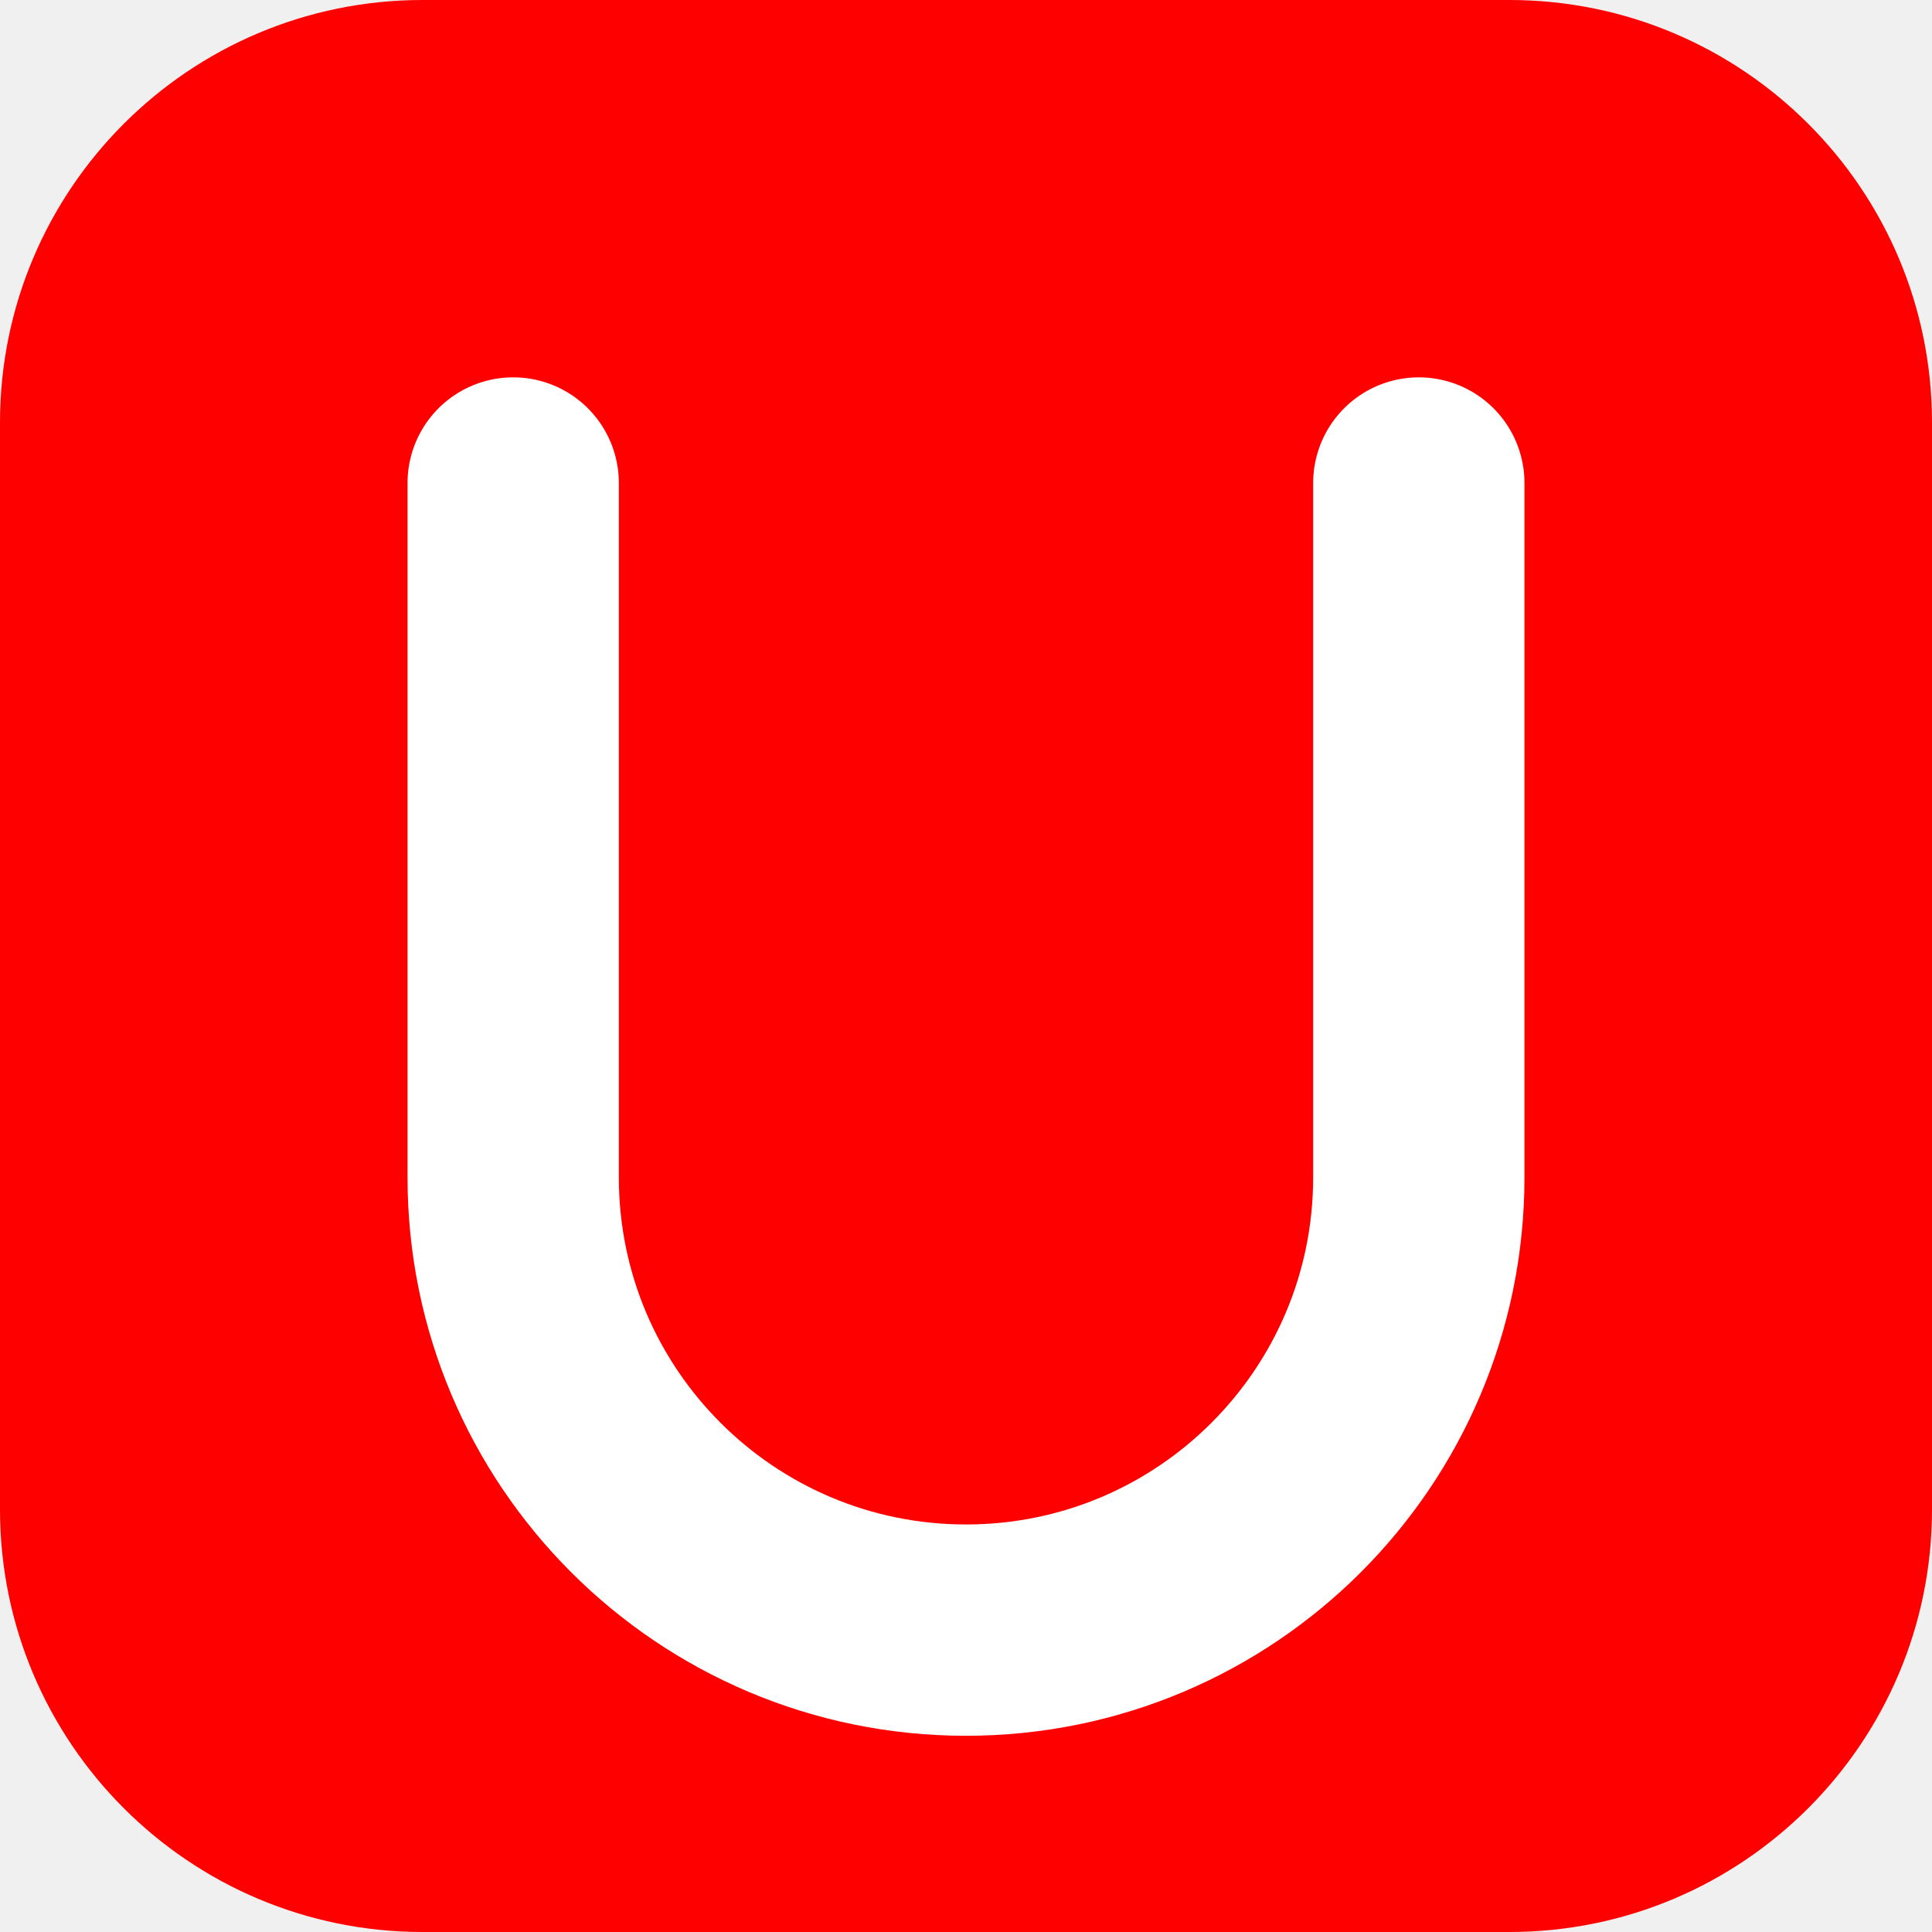
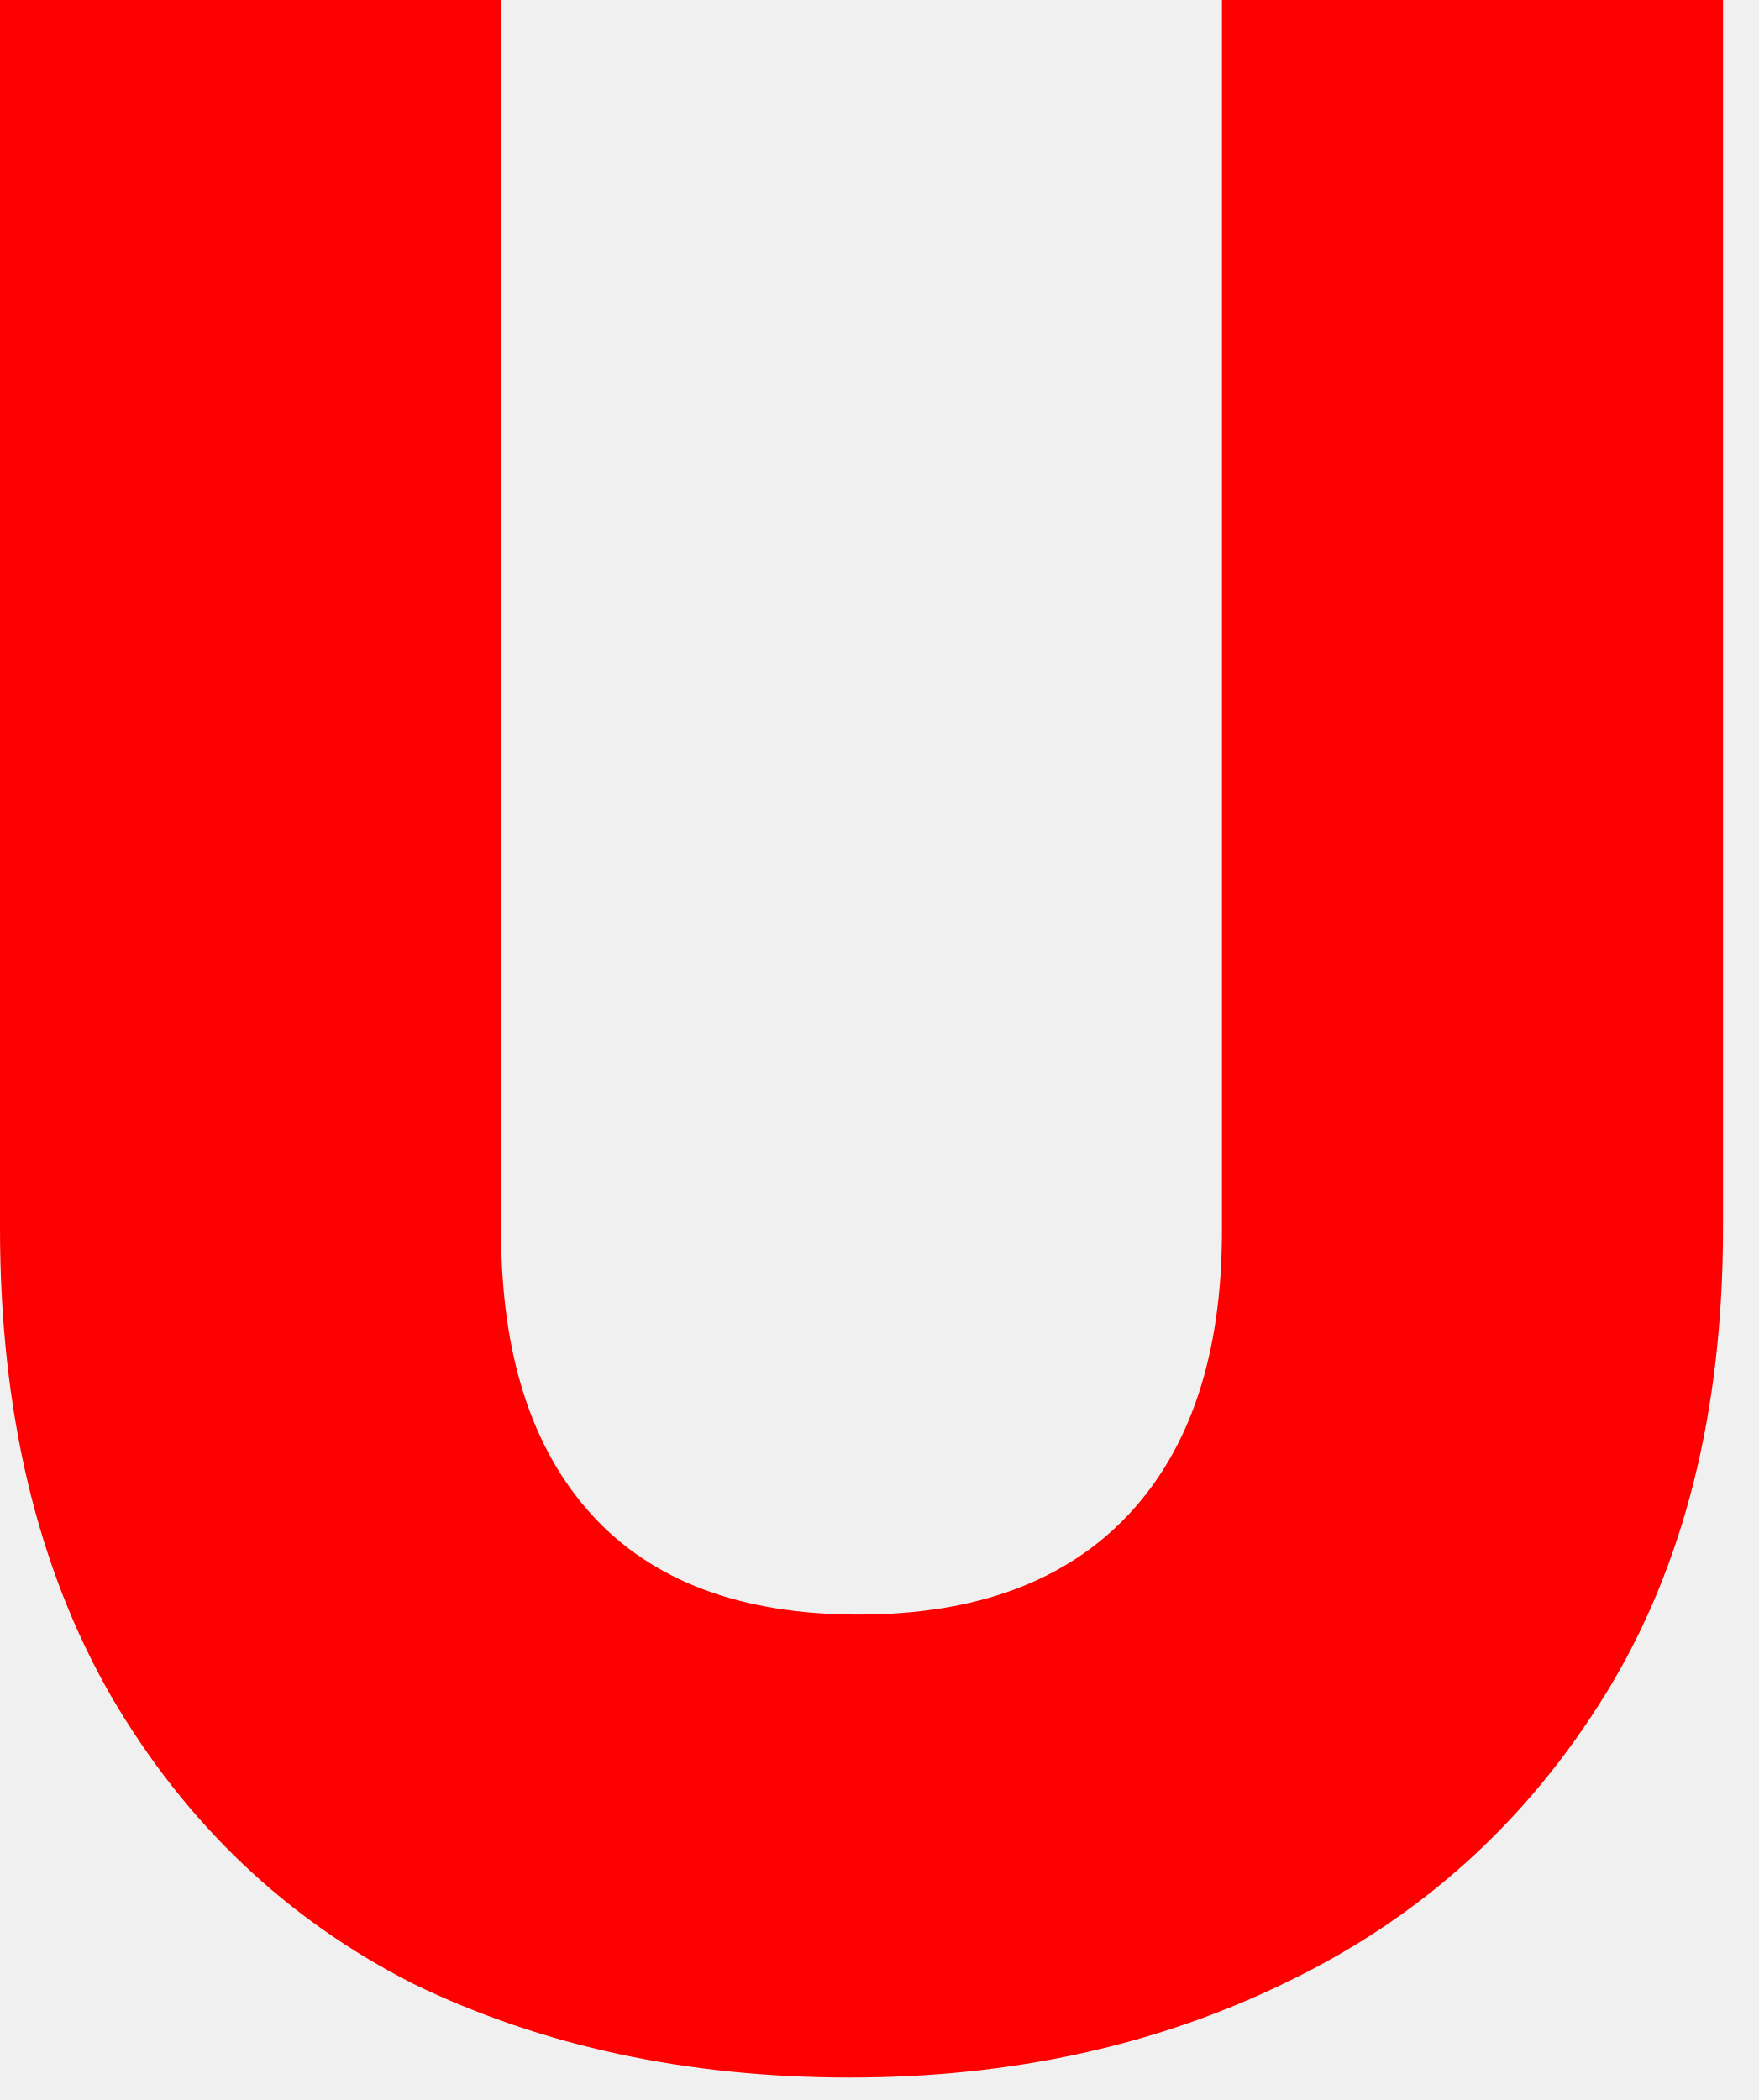
- <svg xmlns="http://www.w3.org/2000/svg" width="32" height="32" viewBox="0 0 32 32" fill="none">
-   <rect width="32" height="32" rx="7" fill="#FF0000" />
-   <path d="M8.5 8V19.5C8.5 23.642 11.858 27 16 27C20.142 27 23.5 23.642 23.5 19.5V8" stroke="white" stroke-width="3.5" stroke-linecap="round" stroke-linejoin="round" />
+ <svg xmlns="http://www.w3.org/2000/svg" width="36" height="43" viewBox="0 0 36 43" fill="none">
+   <path d="M10.26 -6.19888e-06V25.2C10.26 27.72 10.88 29.66 12.12 31.02C13.36 32.38 15.18 33.06 17.58 33.06C19.98 33.06 21.82 32.38 23.1 31.02C24.38 29.66 25.02 27.72 25.02 25.2V-6.19888e-06H35.28V25.14C35.28 28.9 34.48 32.08 32.88 34.68C31.28 37.28 29.12 39.24 26.4 40.56C23.72 41.88 20.72 42.54 17.4 42.54C14.08 42.54 11.1 41.9 8.46 40.62C5.86 39.3 3.8 37.34 2.28 34.74C0.76 32.1 -3.88175e-05 28.9 -3.88175e-05 25.14V-6.19888e-06H10.26Z" fill="#FF0000" />
</svg>
